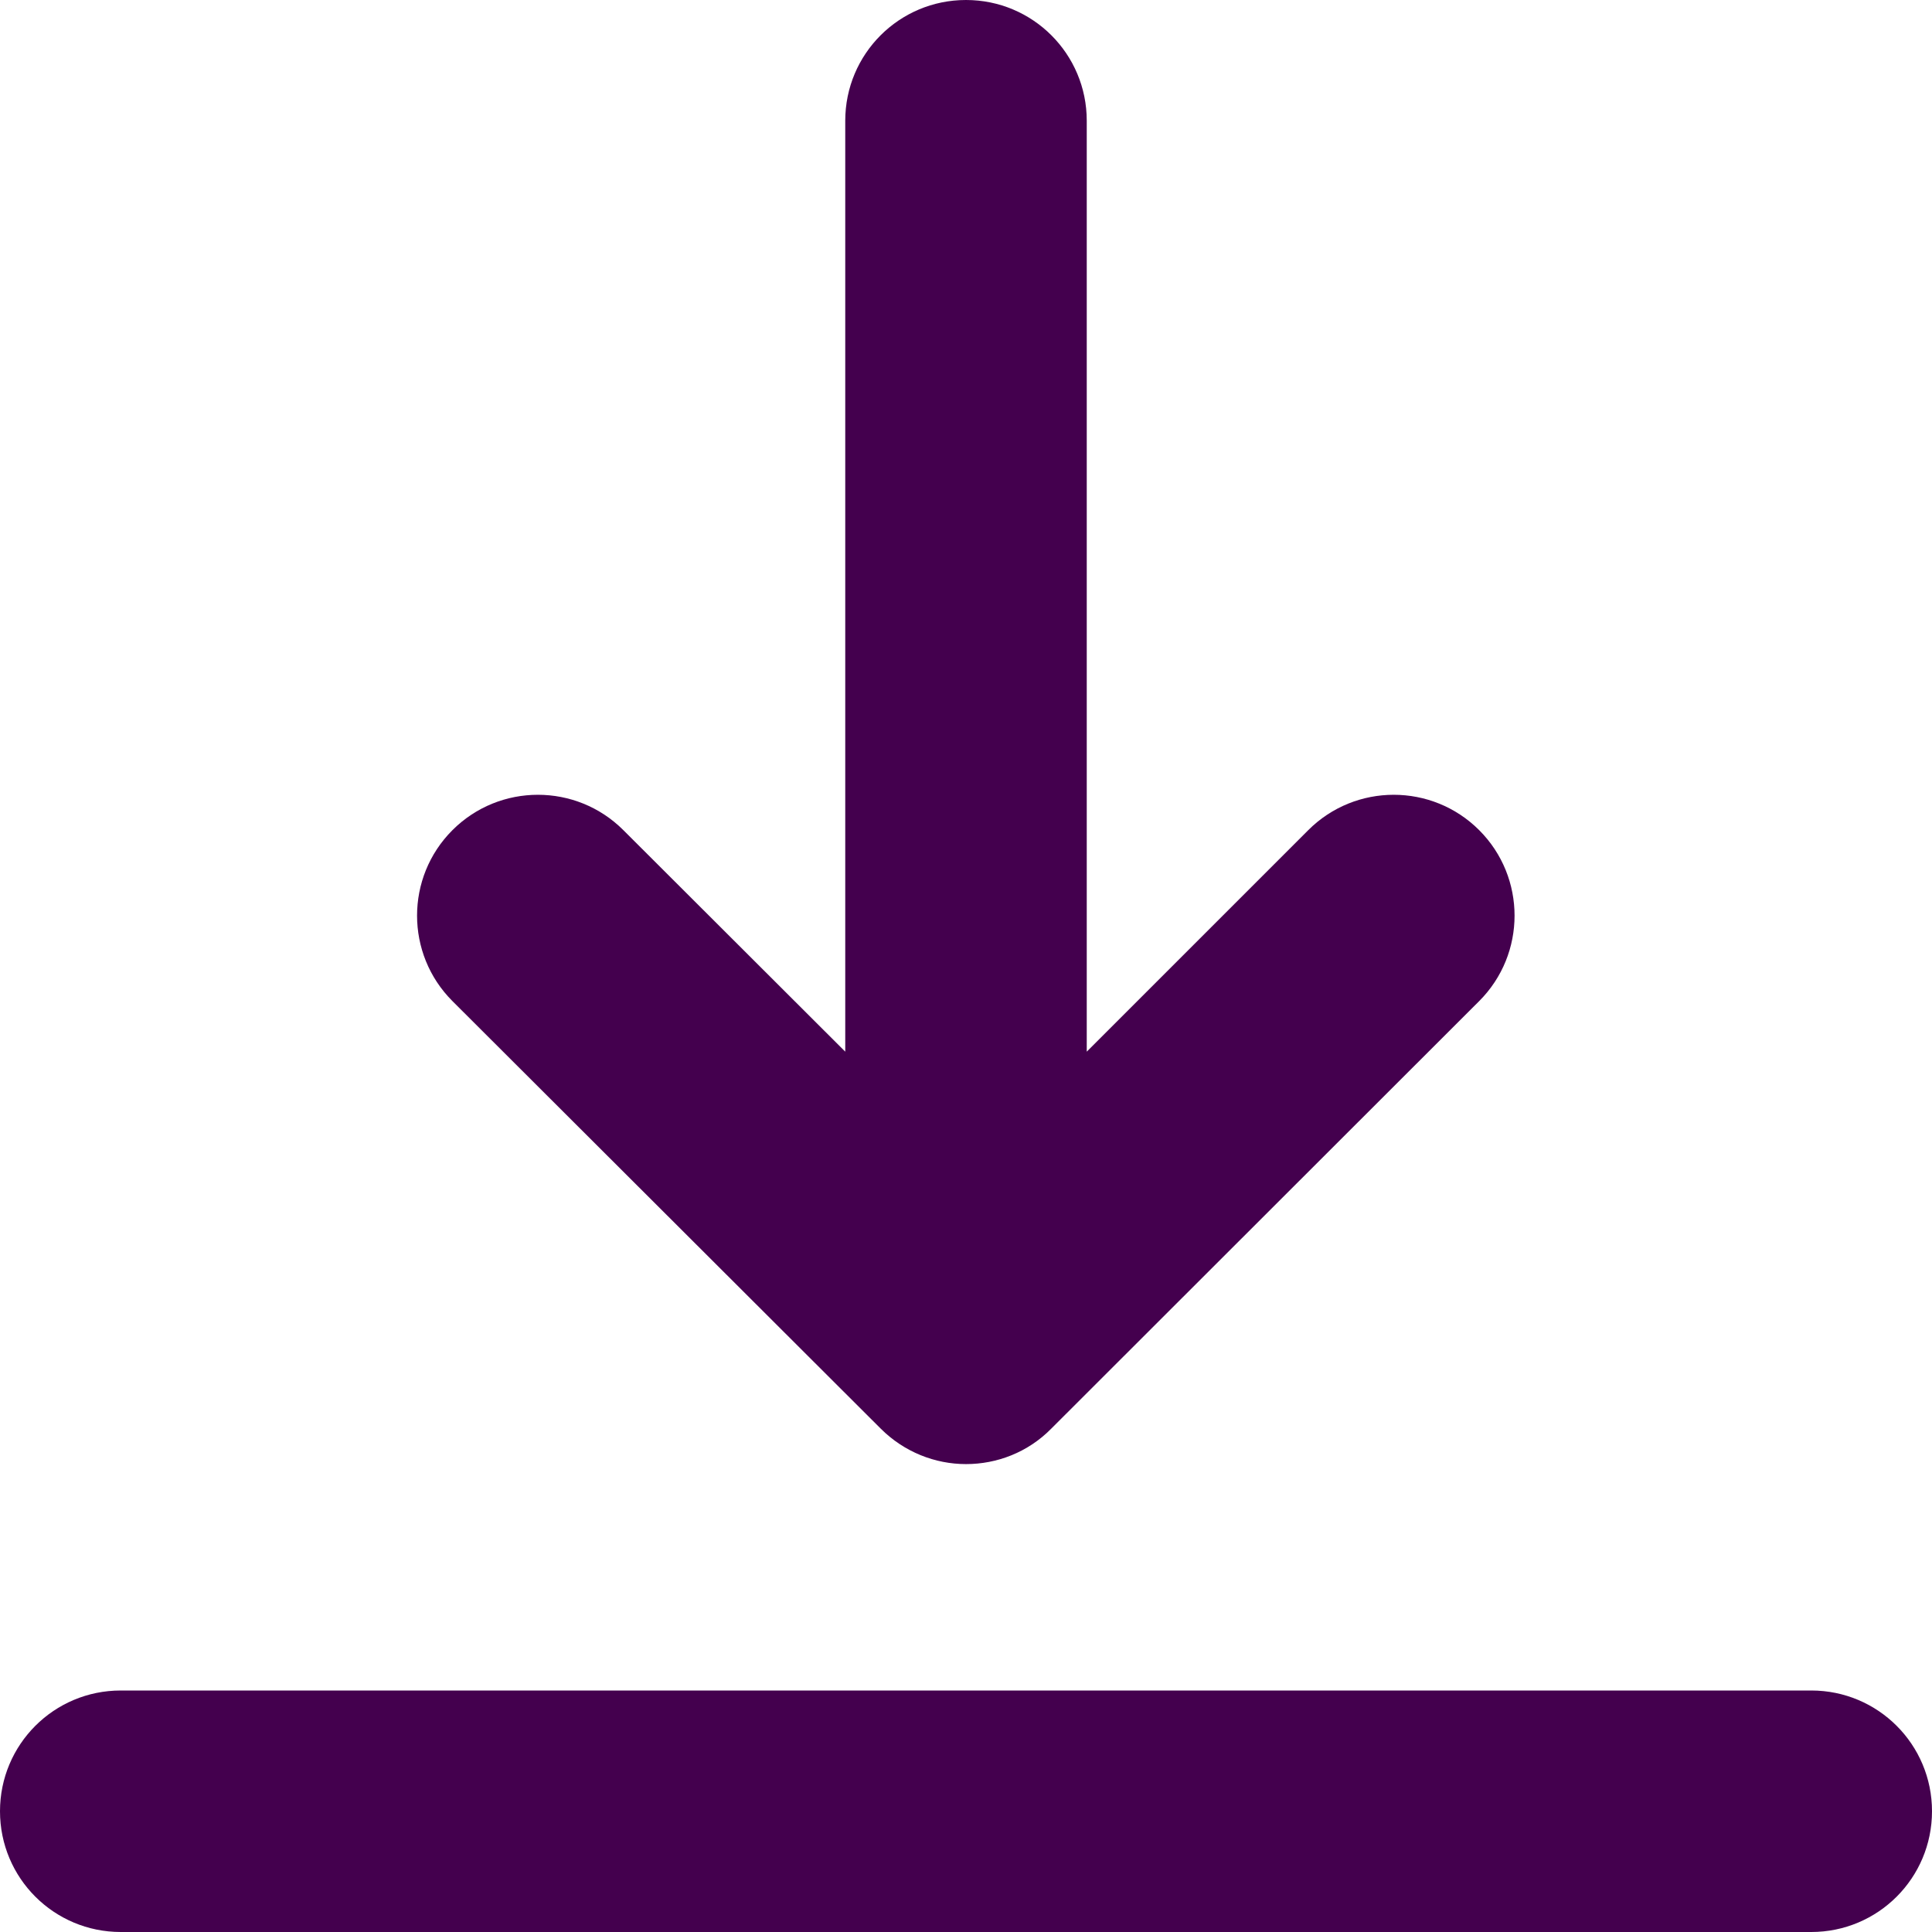
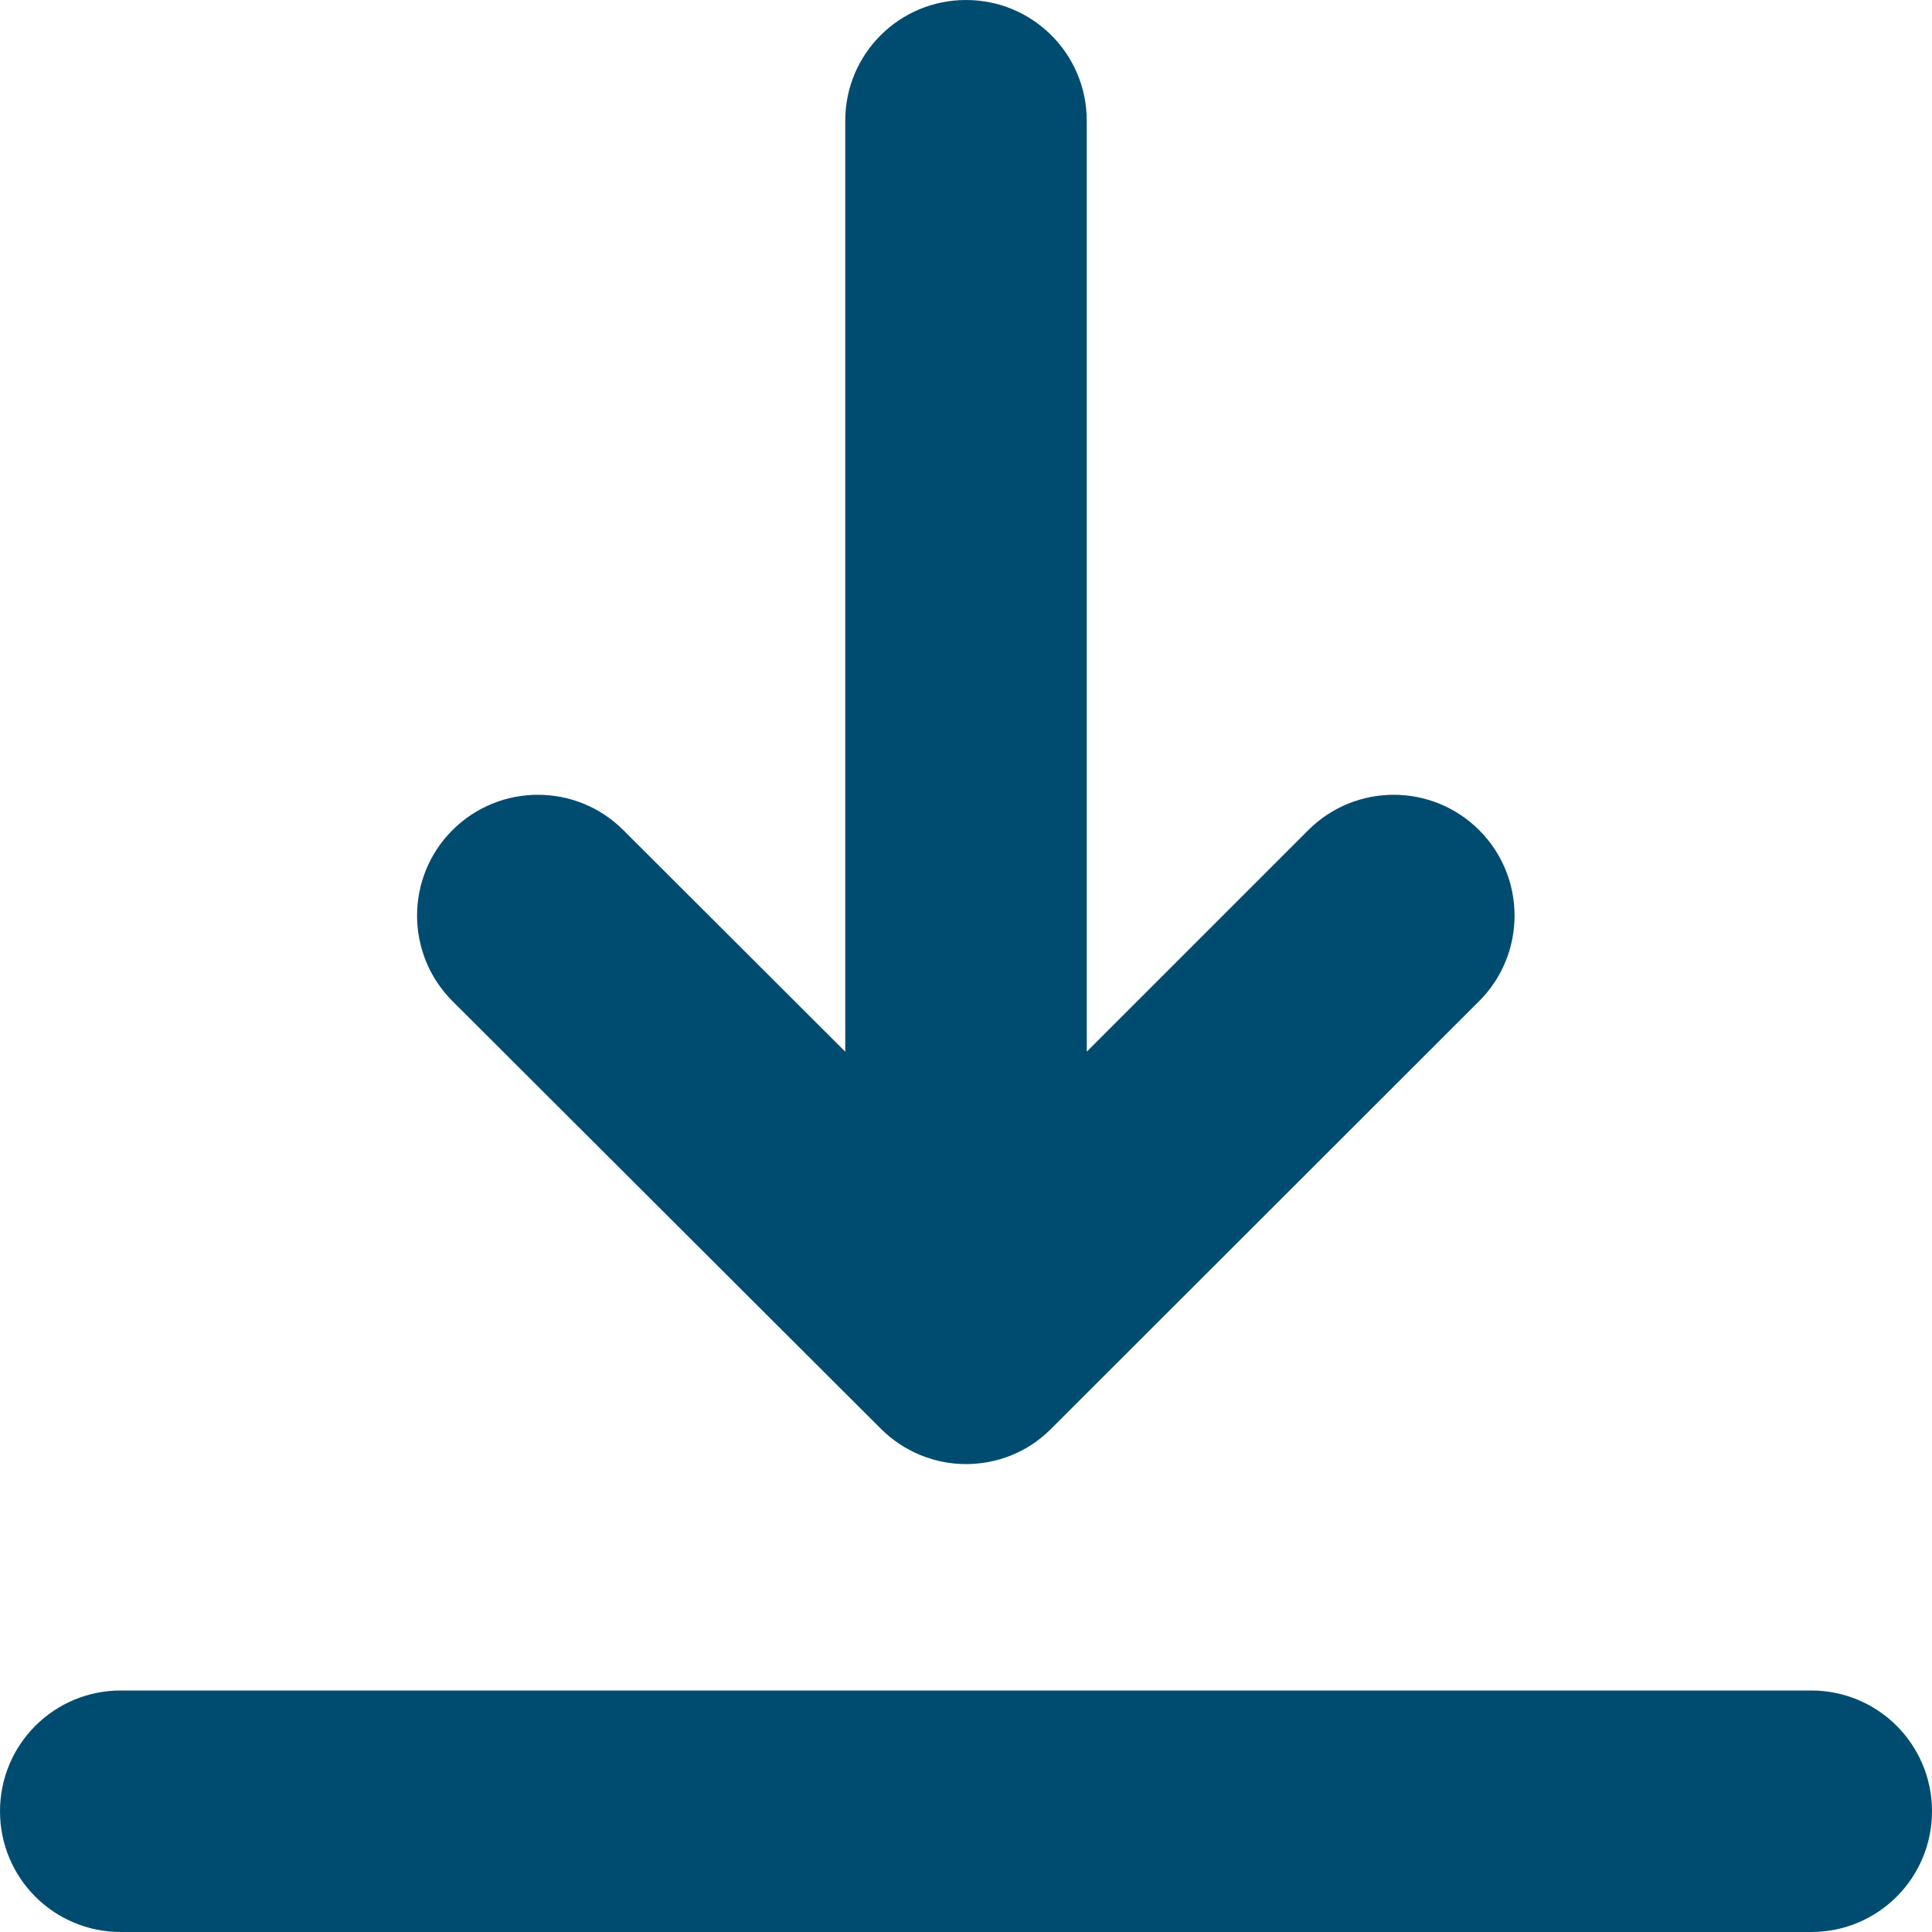
<svg xmlns="http://www.w3.org/2000/svg" version="1.1" id="Layer_1" x="0px" y="0px" viewBox="0 0 512 512" style="enable-background:new 0 0 512 512;" xml:space="preserve">
  <style type="text/css">
- 	.st0{fill:#44004E;}
+ 	.st0{fill:#004C71;}
</style>
  <path class="st0" d="M512,480c0,17.7-14.3,32-32,32H32c-17.7,0-32-14.3-32-32s14.3-32,32-32h448C497.7,448,512,462.3,512,480z   M233.4,378.6c6.2,6.2,14.4,9.4,22.6,9.4c8.2,0,16.4-3.1,22.6-9.4L392,265.3c12.5-12.5,12.5-32.8,0-45.3s-32.8-12.5-45.3,0  L288,278.7V32c0-17.7-14.3-32-32-32s-32,14.3-32,32v246.7L165.2,220c-12.5-12.5-32.8-12.5-45.3,0s-12.5,32.8,0,45.3L233.4,378.6z" />
</svg>
